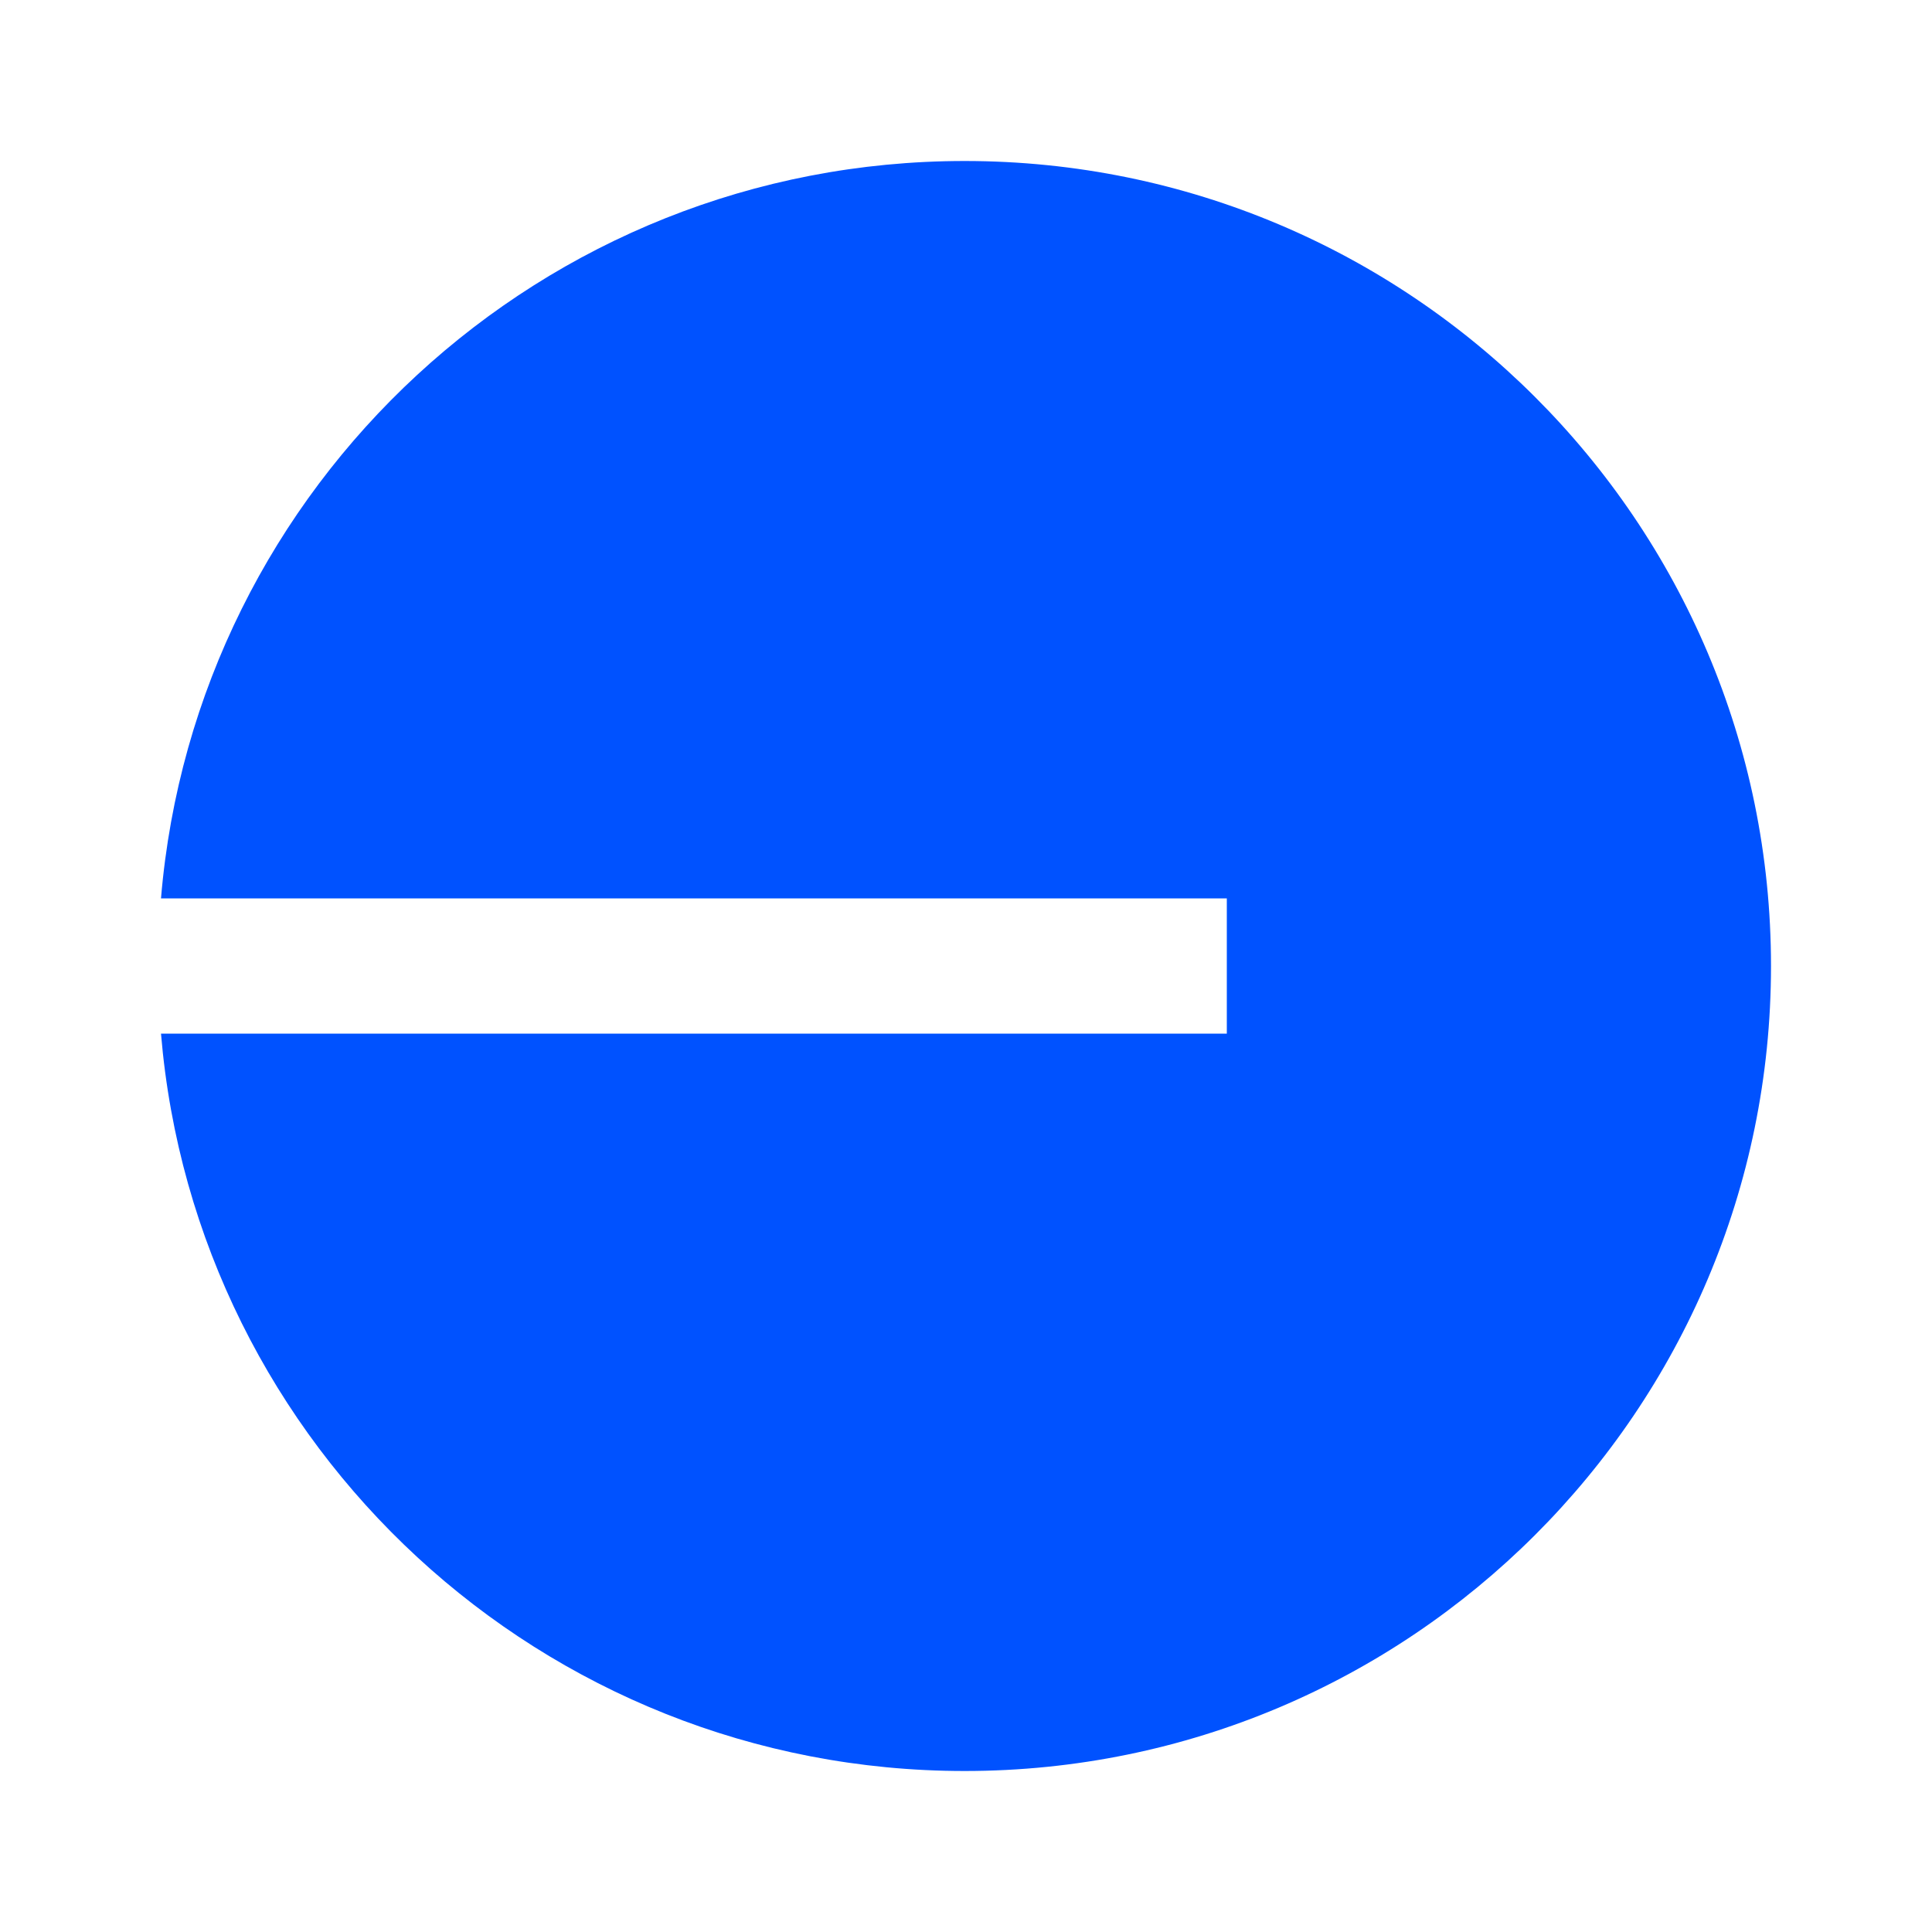
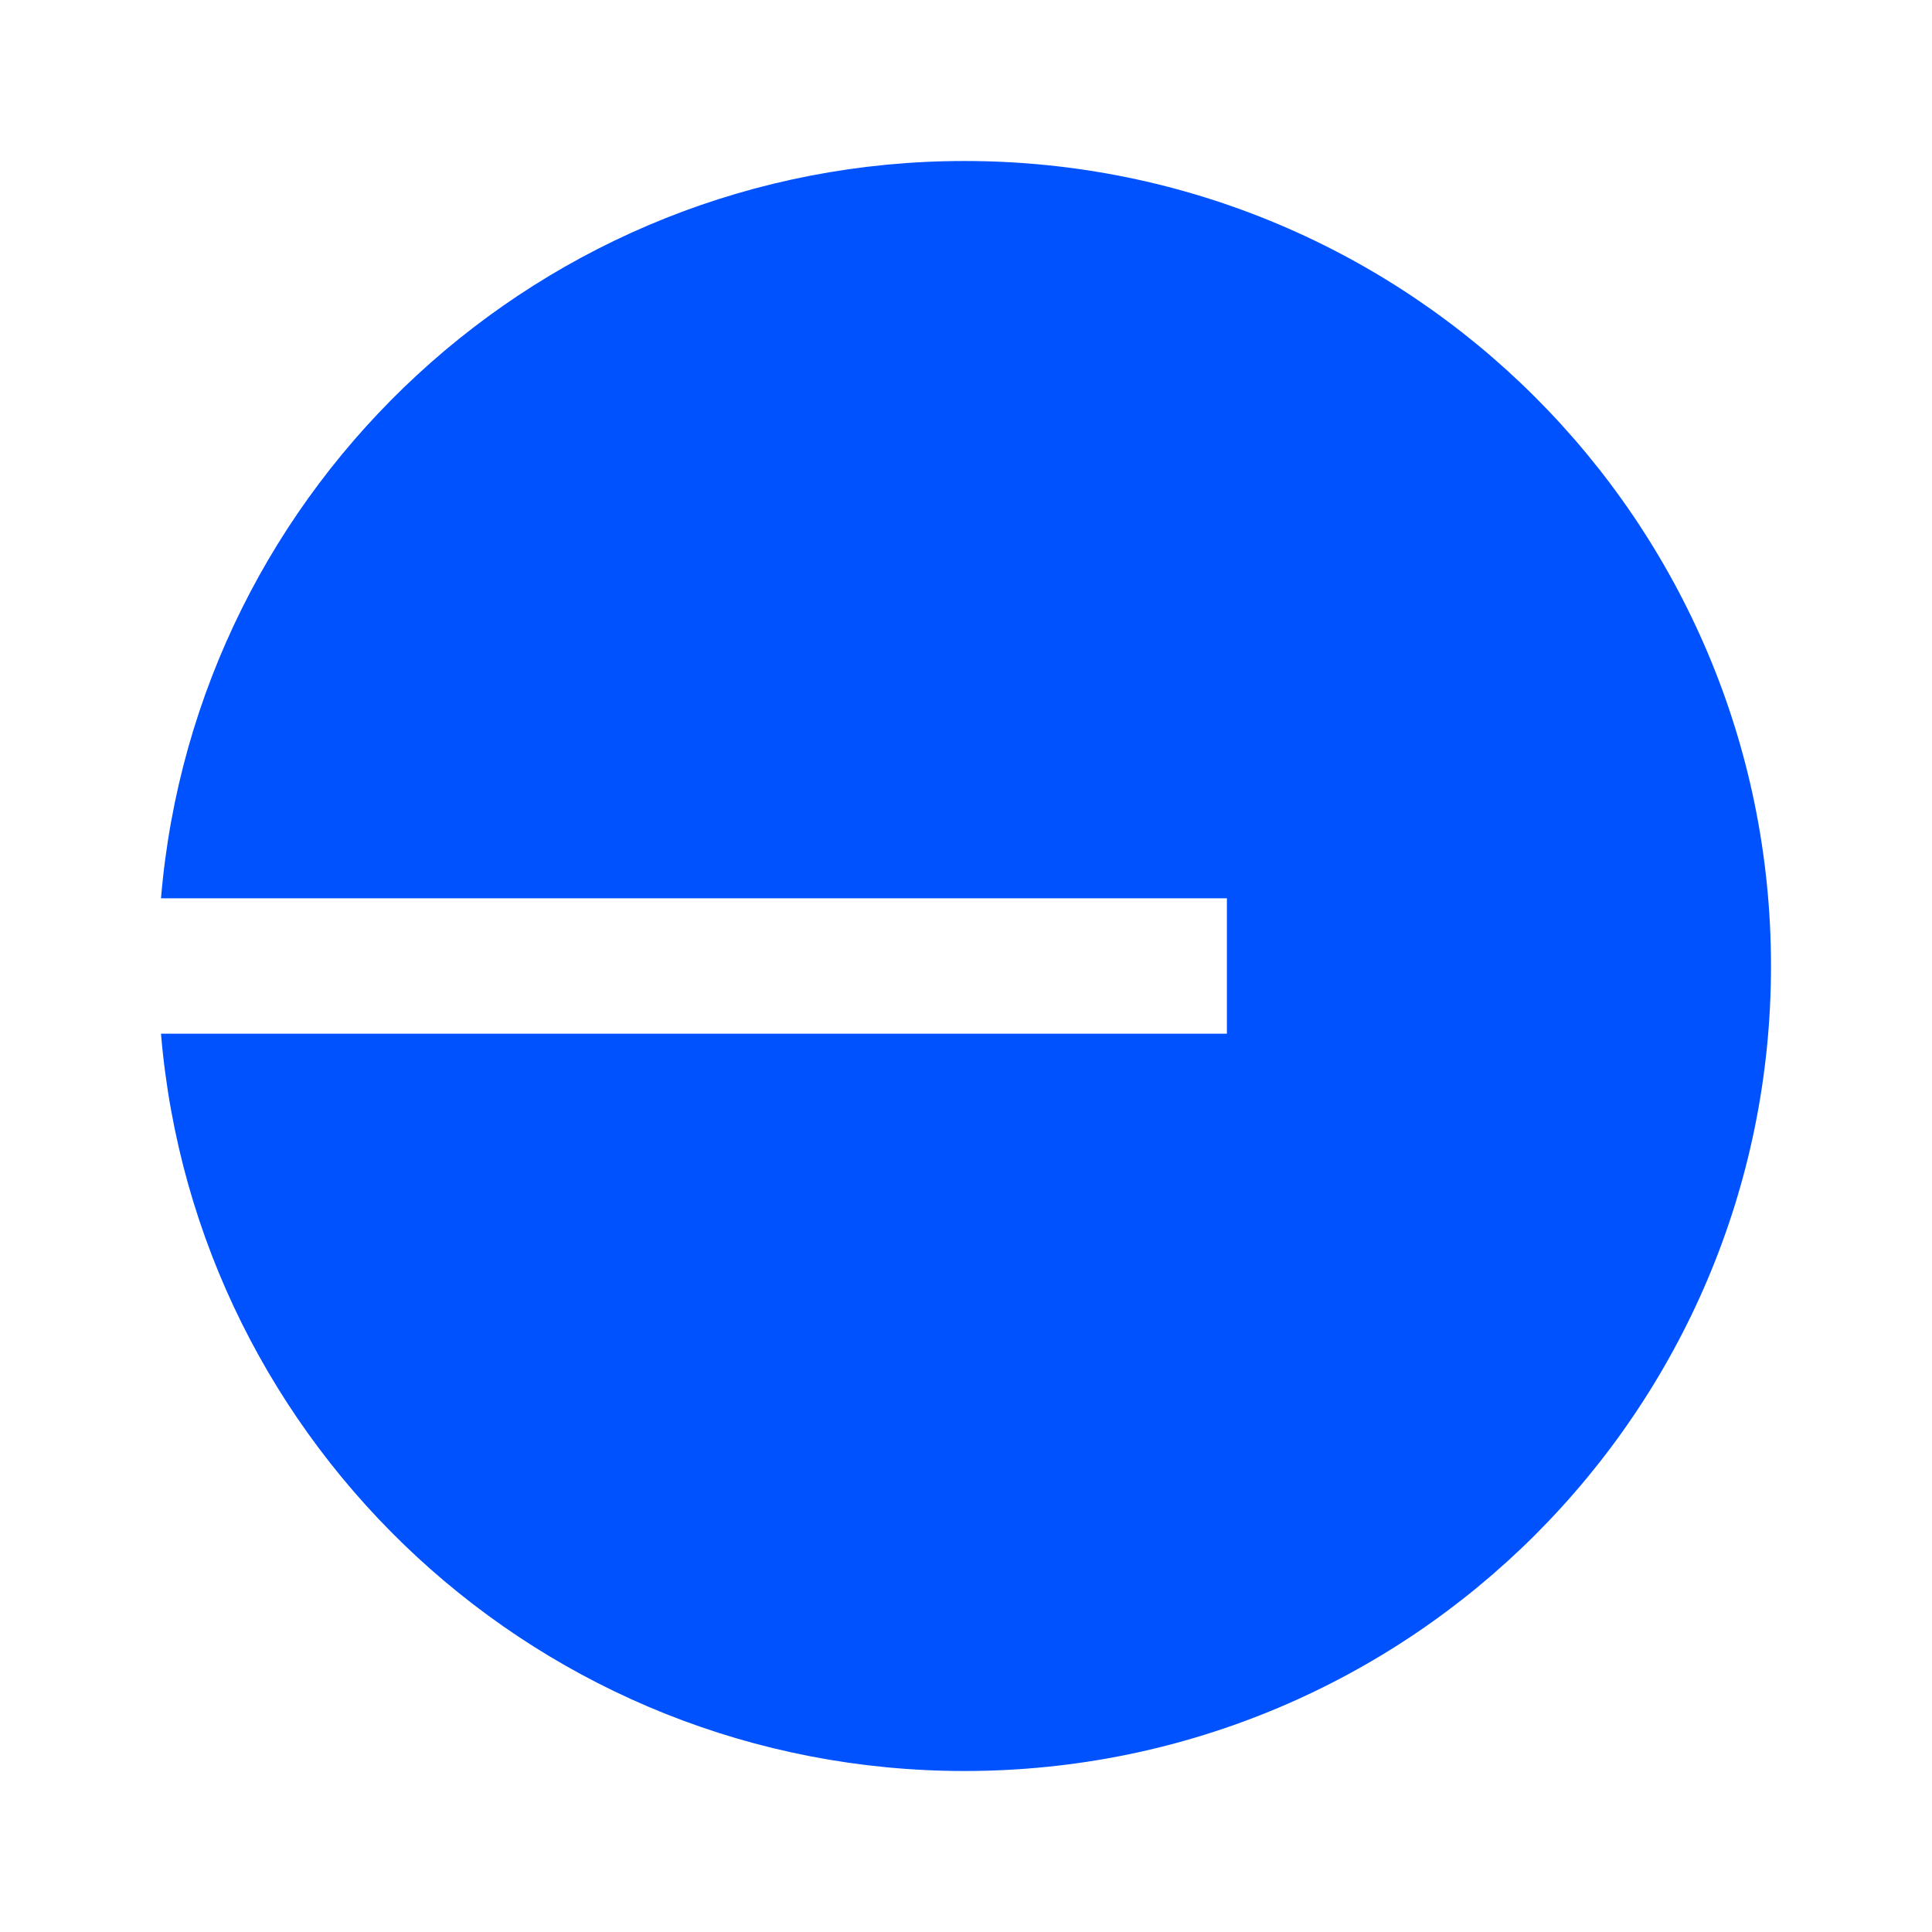
- <svg xmlns="http://www.w3.org/2000/svg" width="24" height="24" fill="none" viewBox="0 0 24 24">
-   <path fill="#0052FF" d="M11.983 22C17.515 22 22 17.523 22 12S17.515 2 11.983 2C6.733 2 2.428 6.03 2 11.16h13.24v1.68H2C2.428 17.97 6.734 22 11.983 22" />
+ <svg xmlns="http://www.w3.org/2000/svg" width="24" height="24" viewBox="0 0 24 24" fill="none">
+   <path d="M11.982 22C17.515 22 22 17.523 22 12C22 6.477 17.515 2 11.982 2C6.734 2 2.428 6.03 2 11.159H15.241V12.841H2C2.428 17.97 6.734 22 11.982 22Z" fill="#0052FF" />
</svg>
